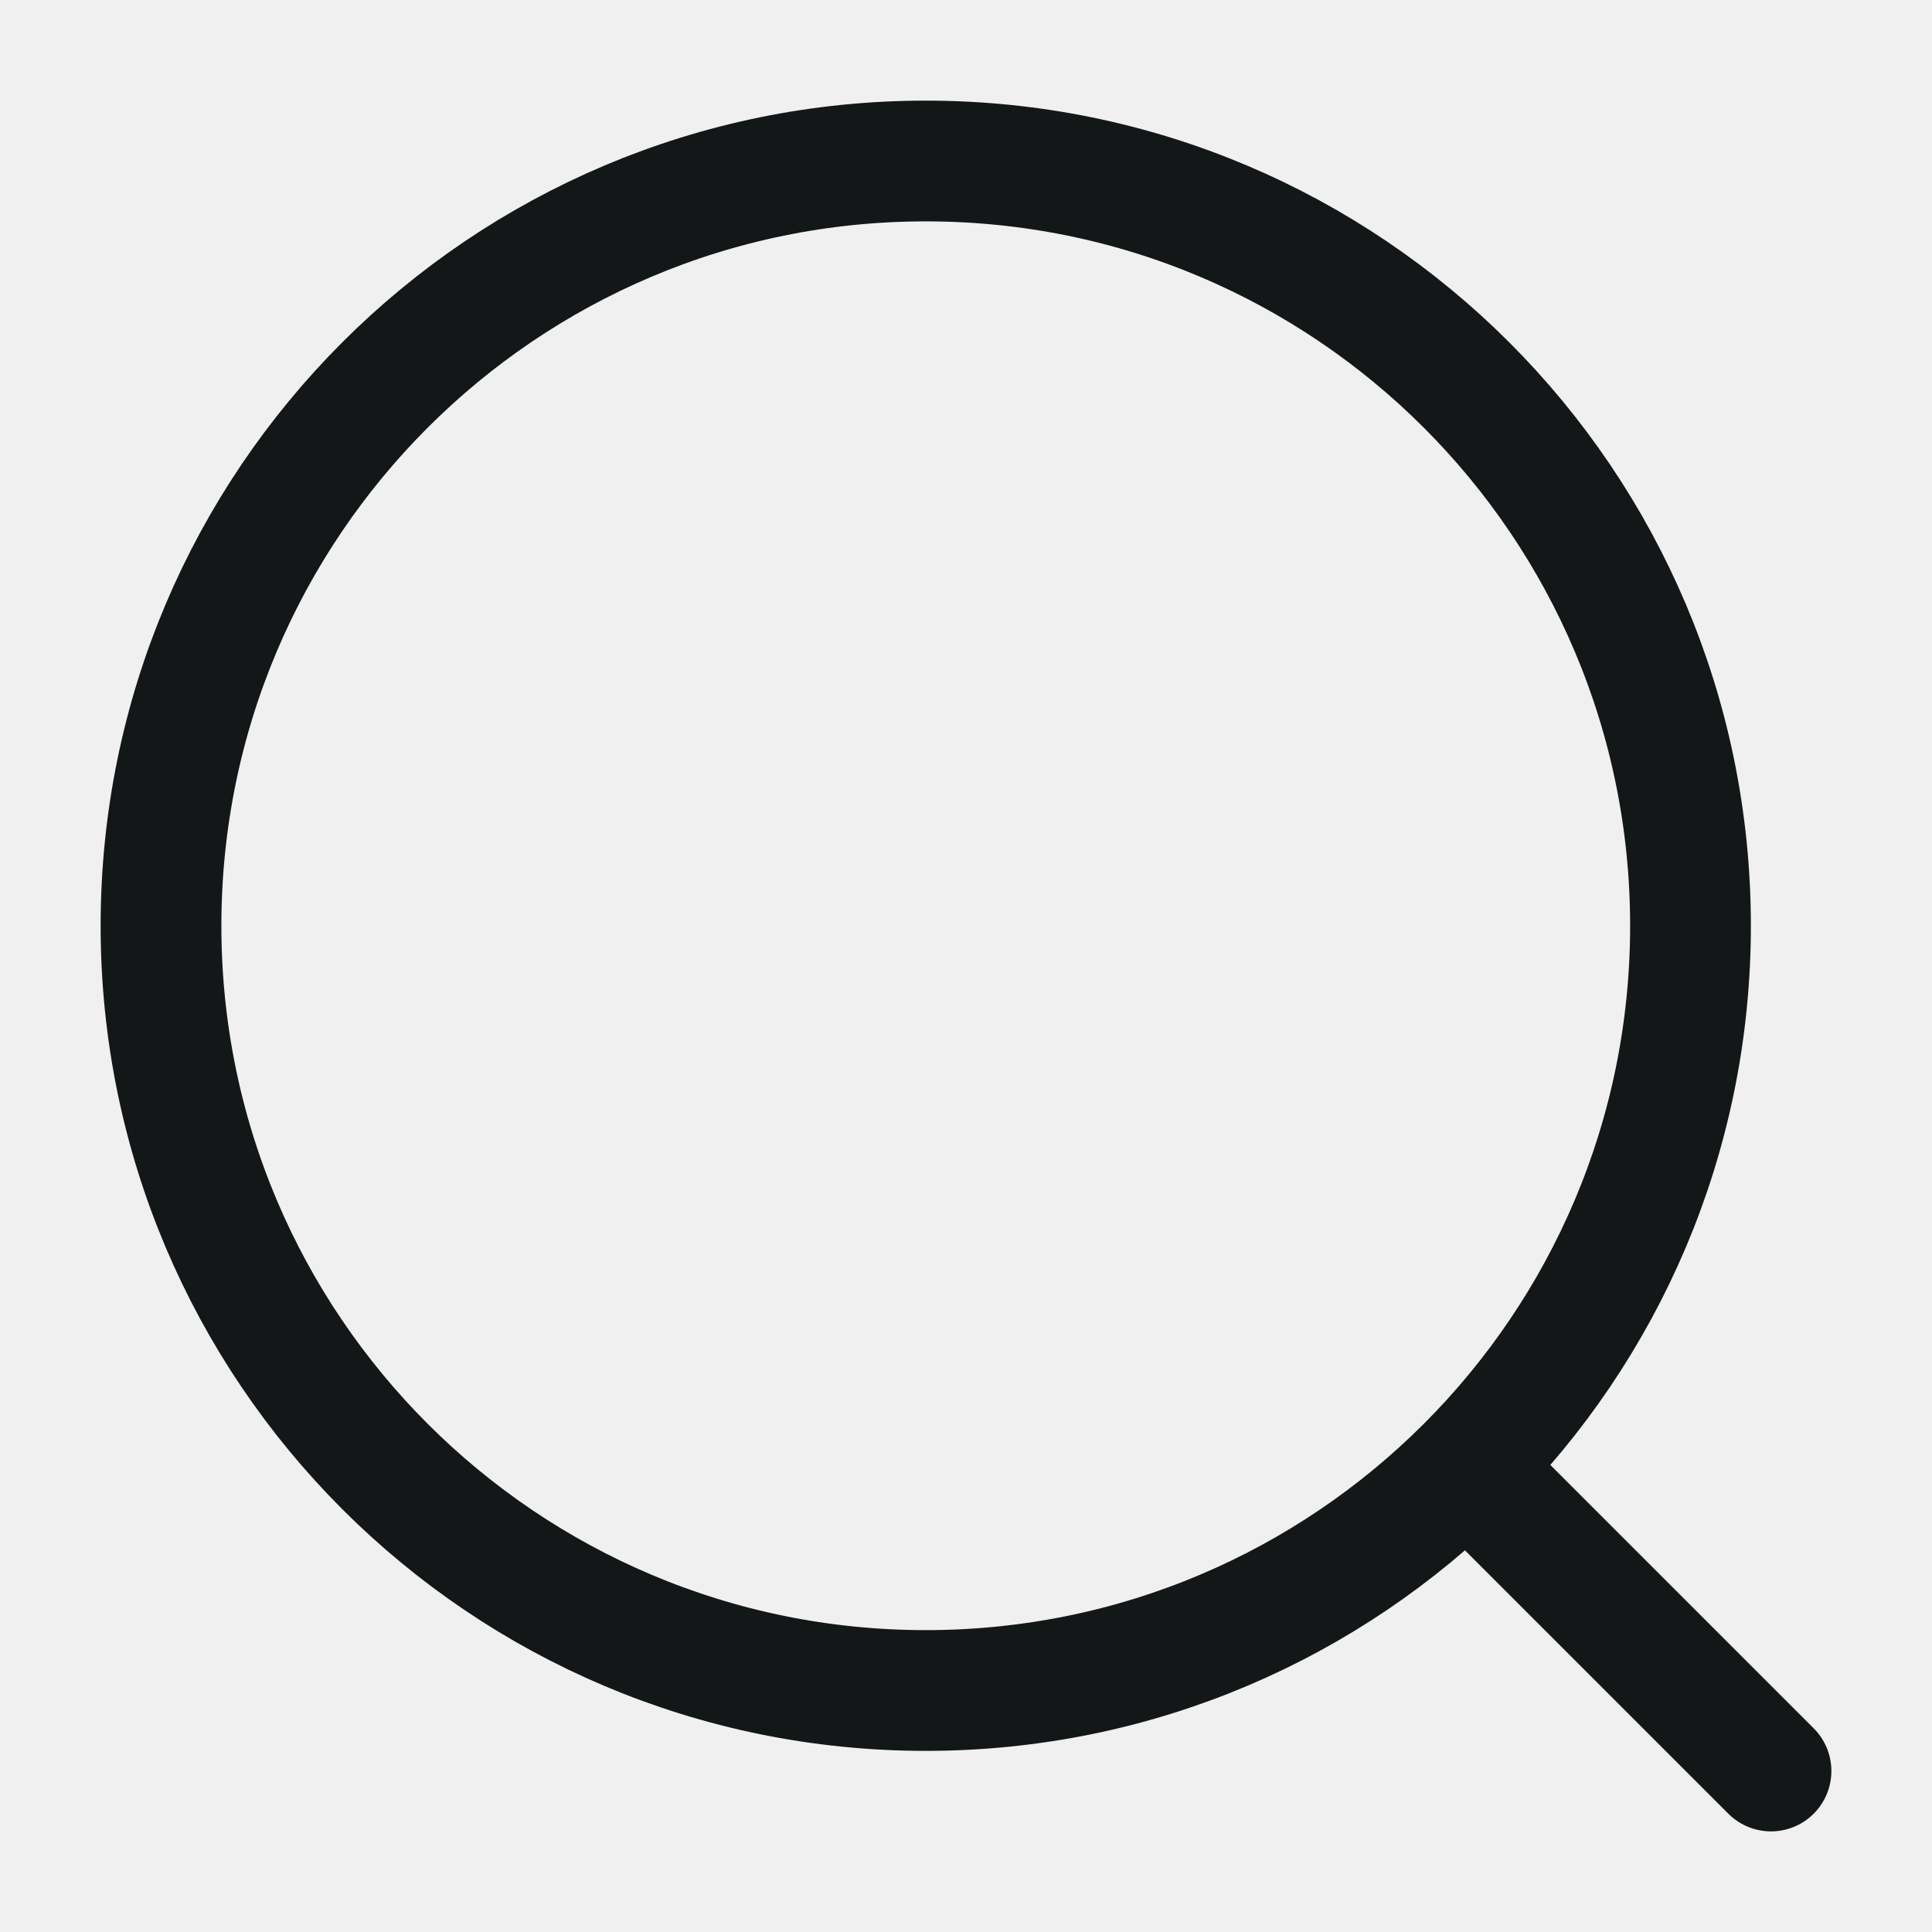
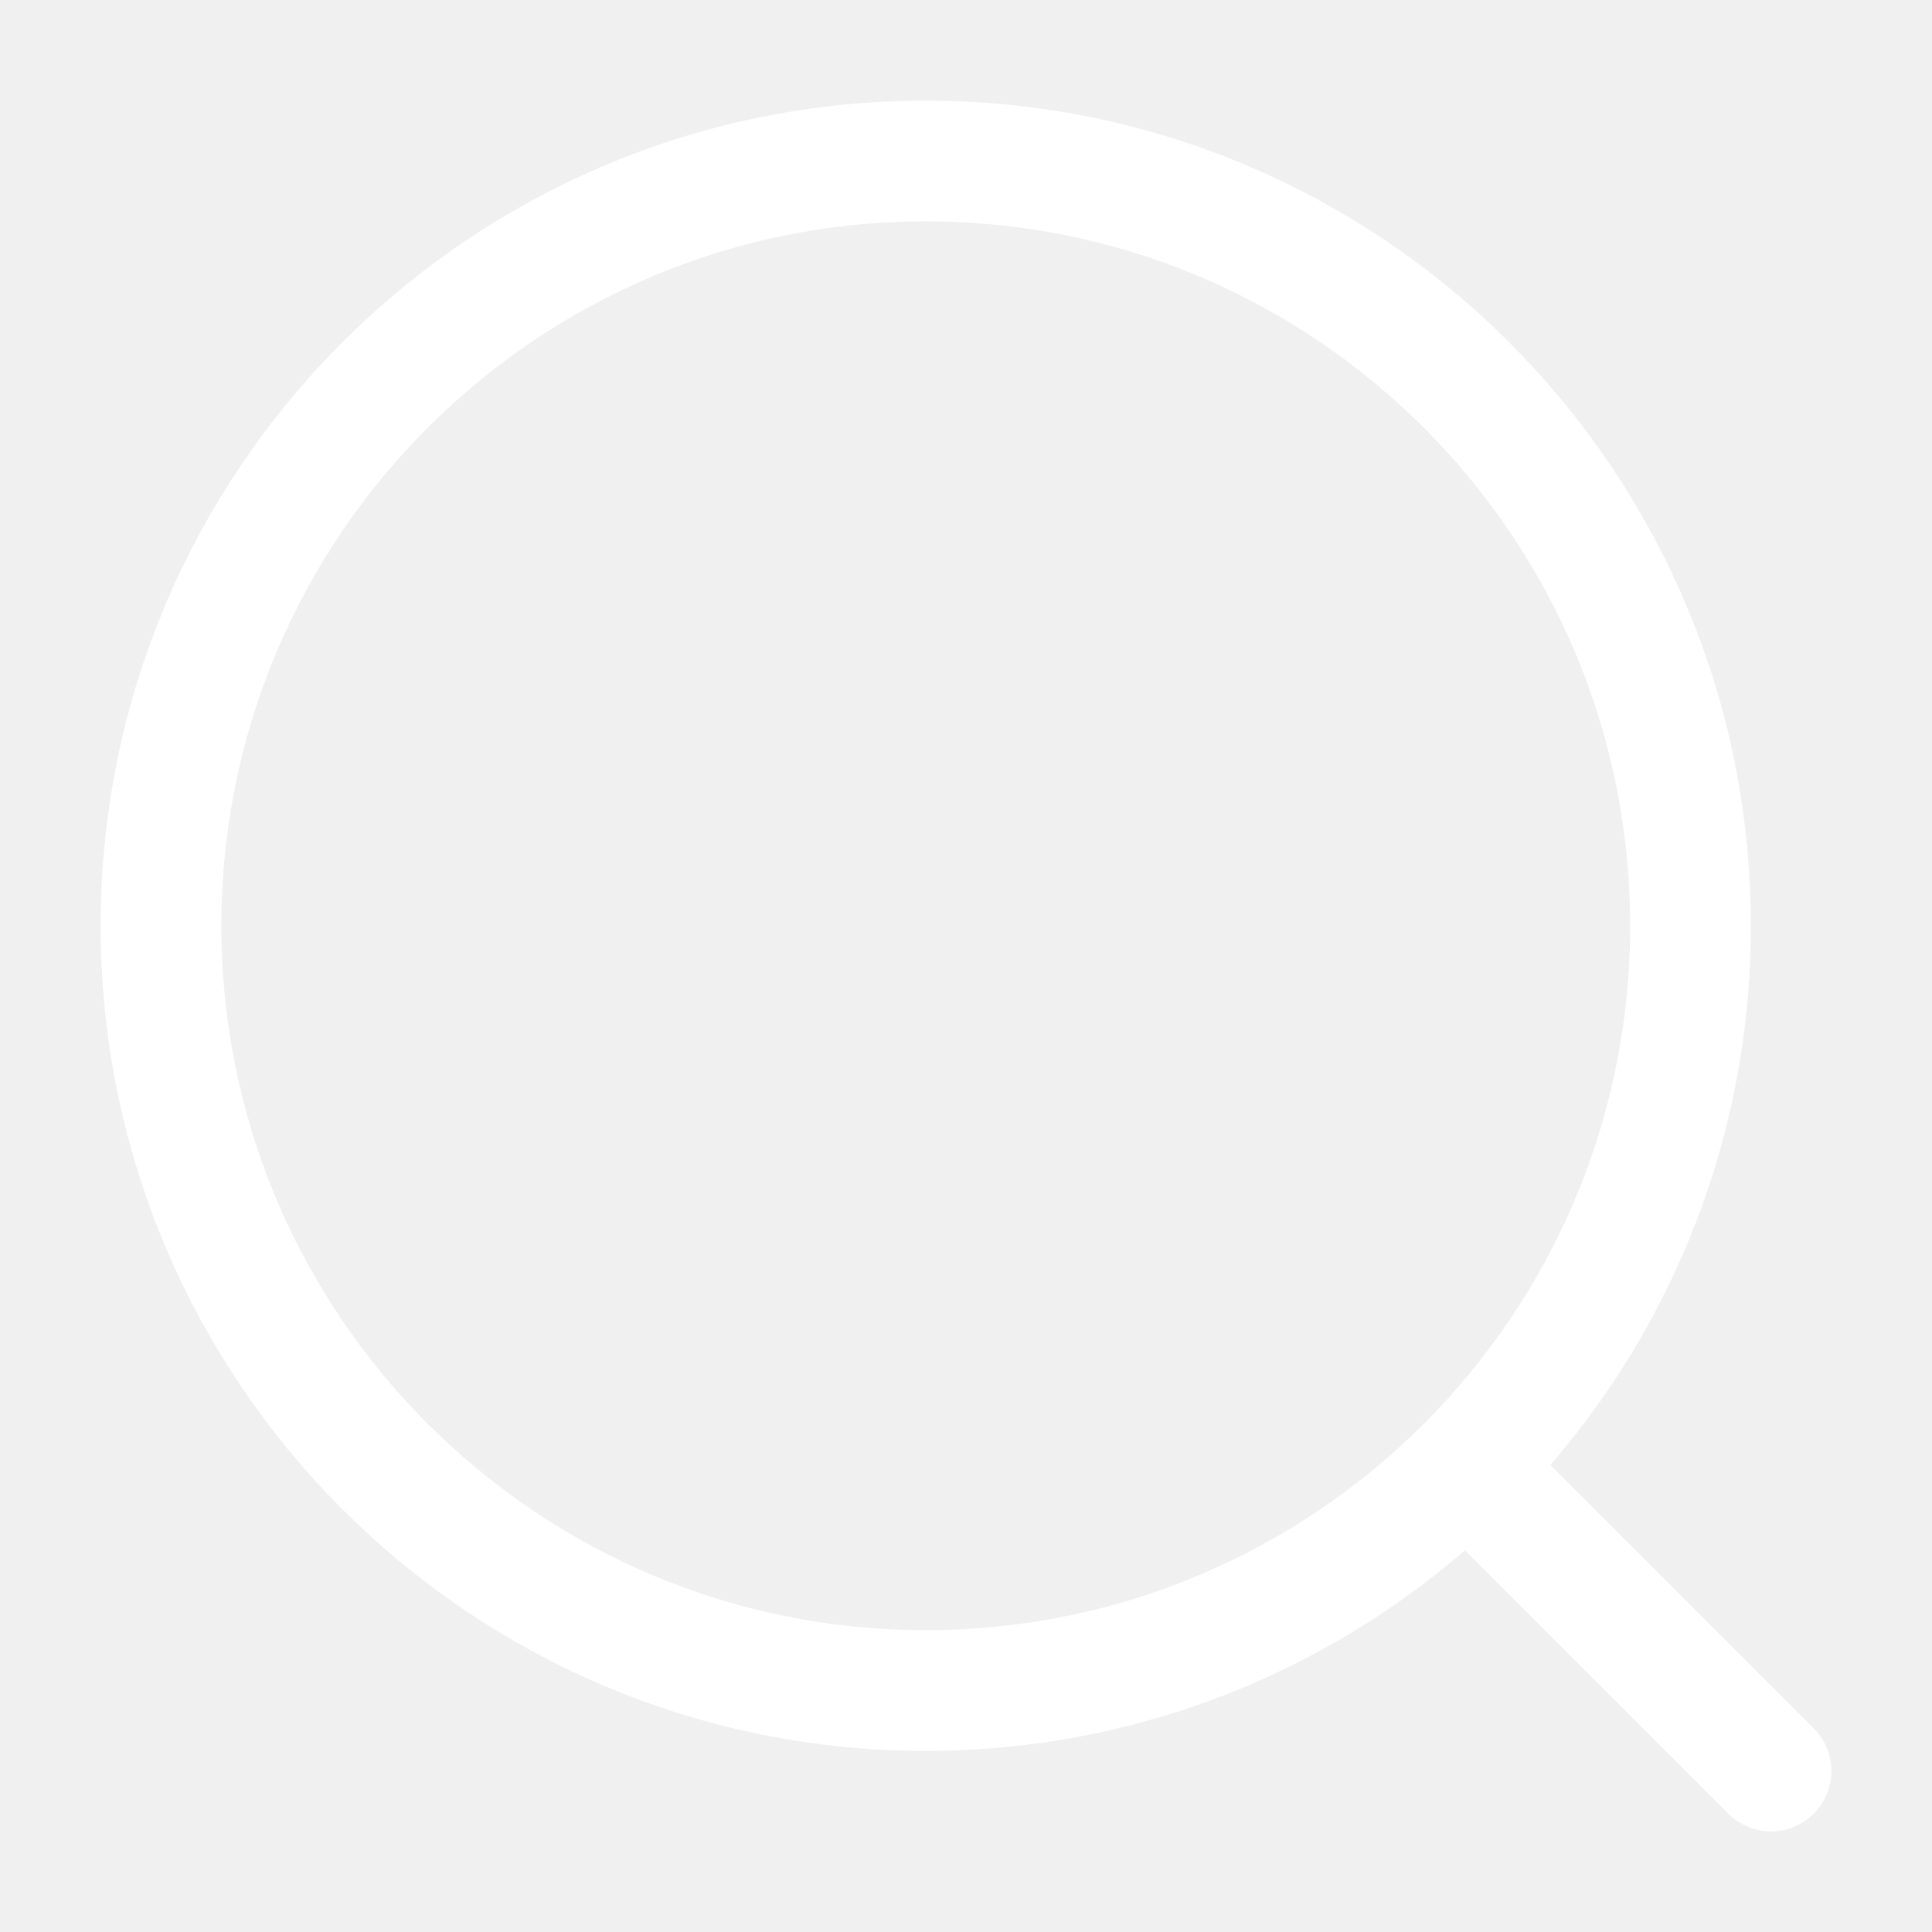
<svg xmlns="http://www.w3.org/2000/svg" width="24" height="24" fill="none">
-   <path d="M18.5 18.5L22 22m-1-10.5a9.5 9.5 0 10-19 0 9.5 9.5 0 0019 0z" stroke="#141718" stroke-width="1.5" stroke-linecap="round" stroke-linejoin="round" />
+   <path d="M18.5 18.5L22 22m-1-10.5a9.5 9.5 0 10-19 0 9.5 9.5 0 0019 0z" stroke="#fff" stroke-width="1.5" stroke-linecap="round" stroke-linejoin="round" />
</svg>
